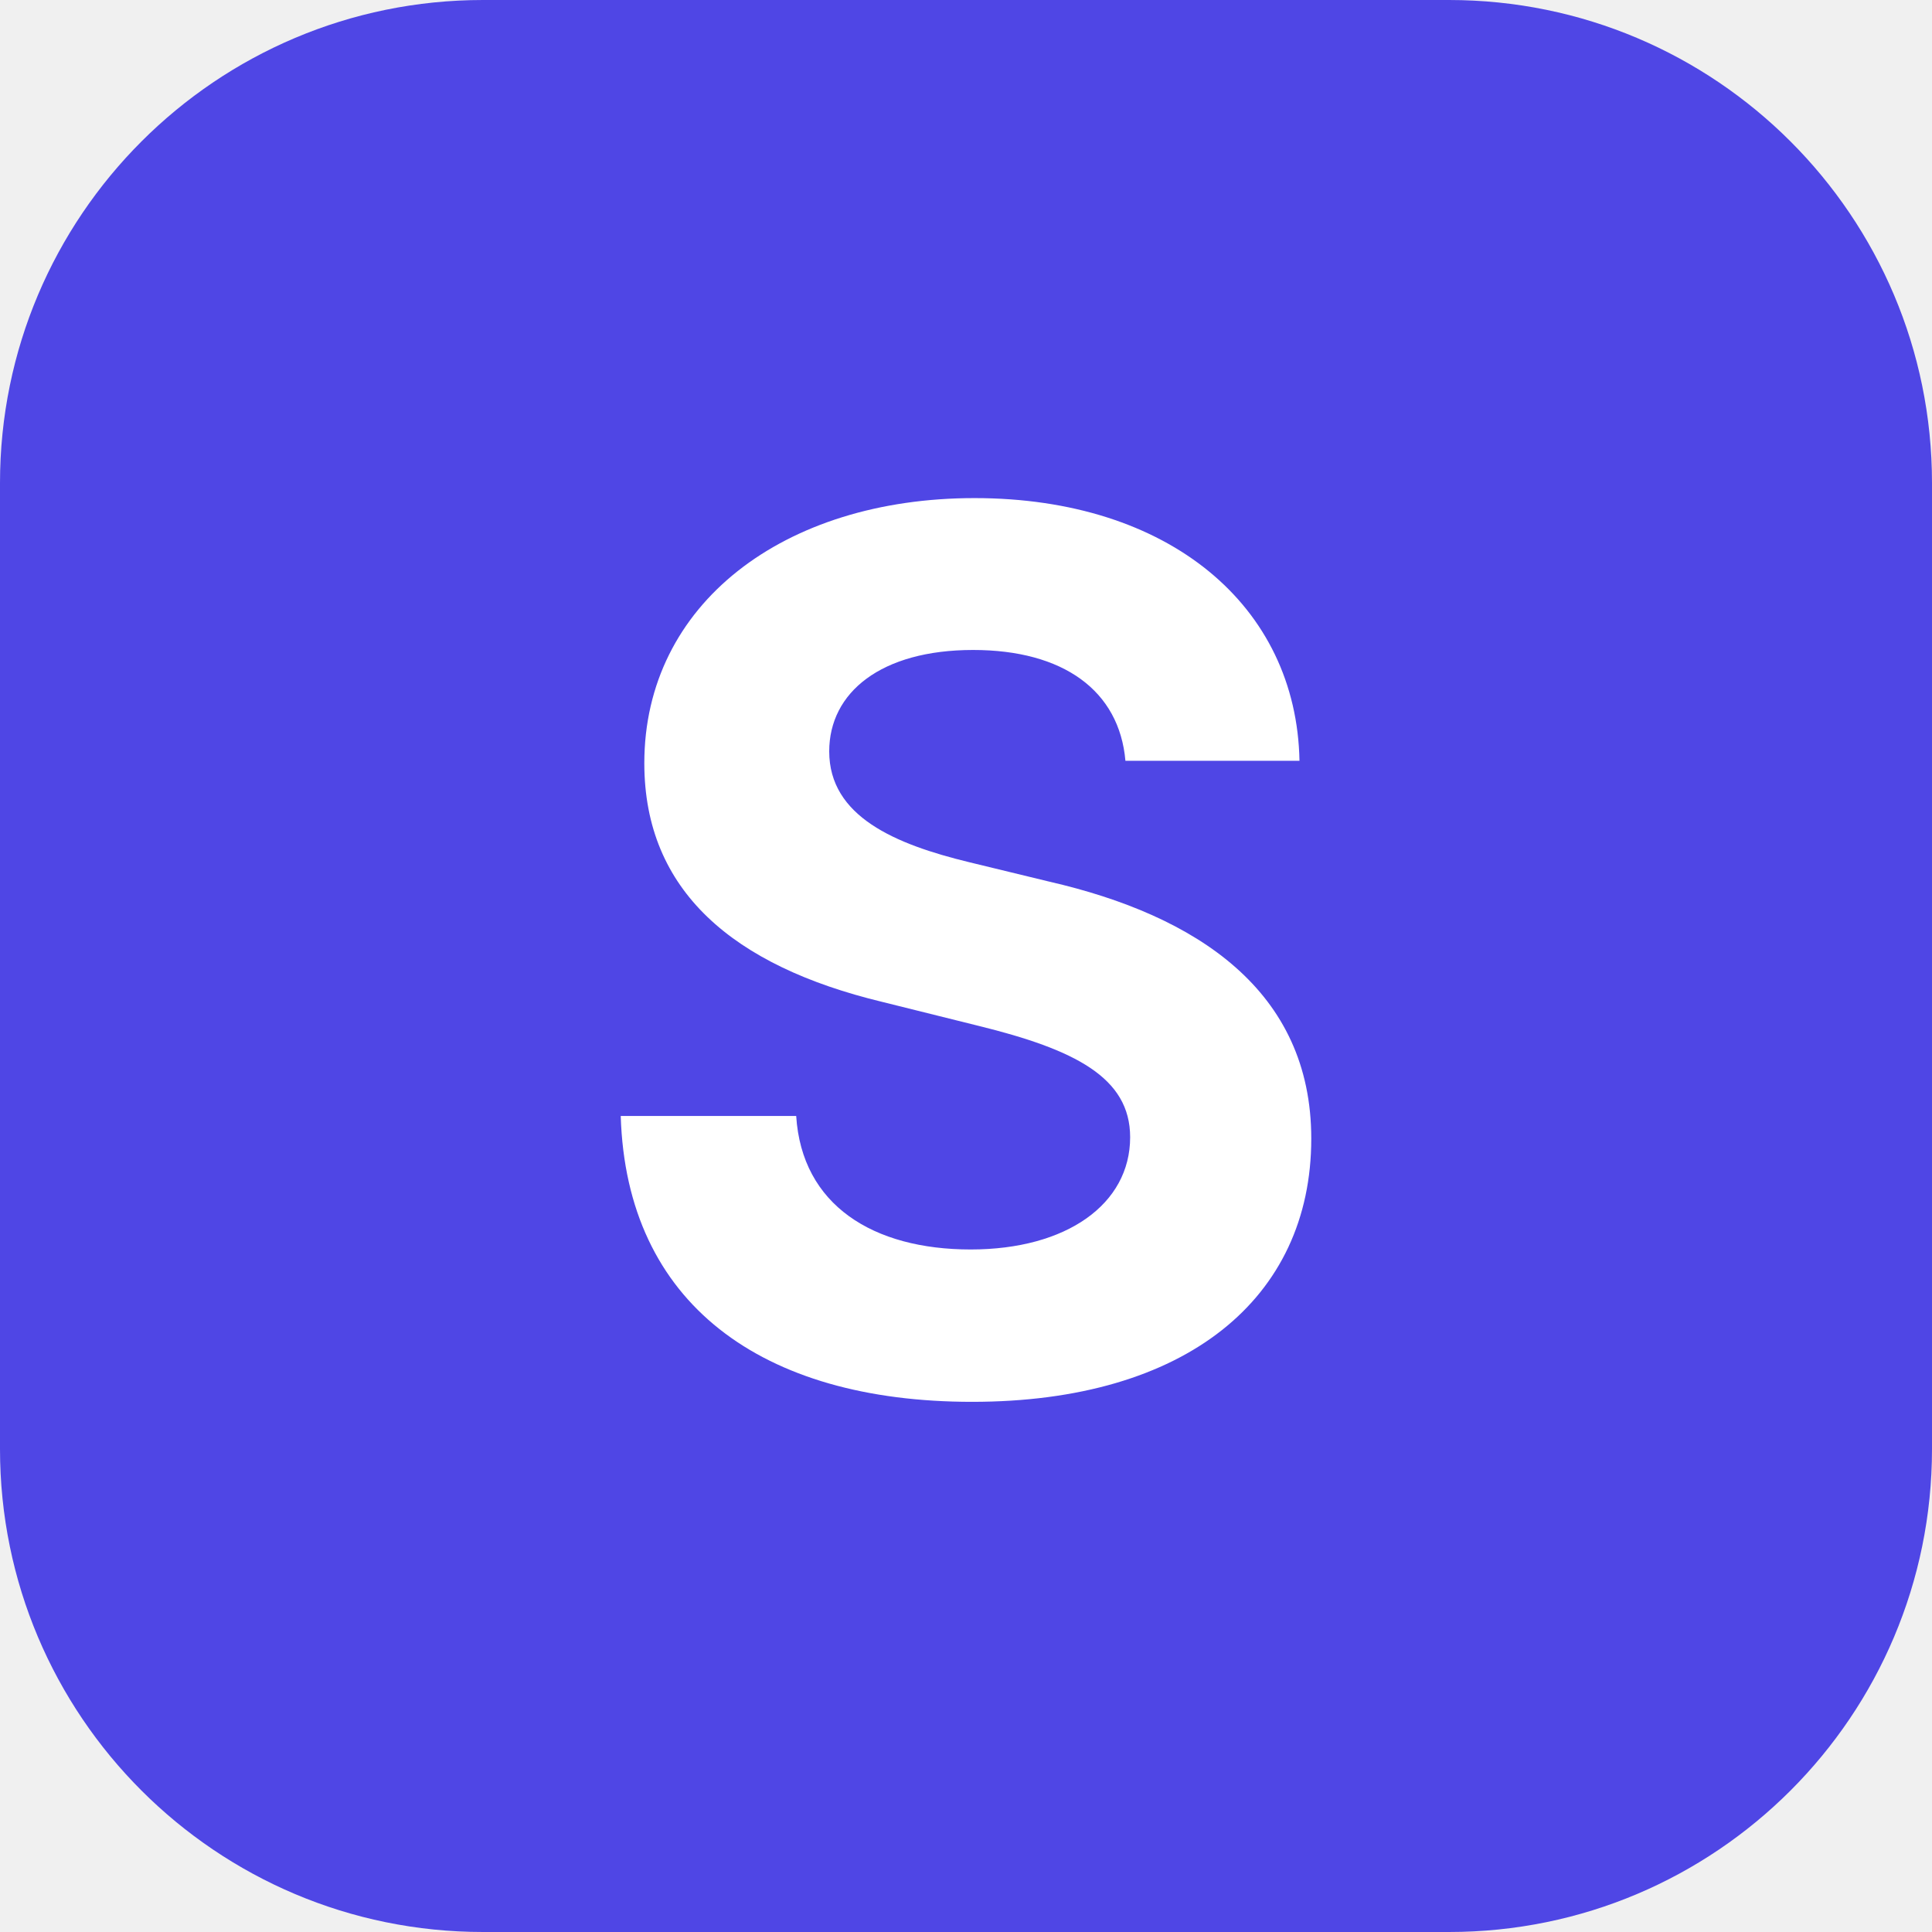
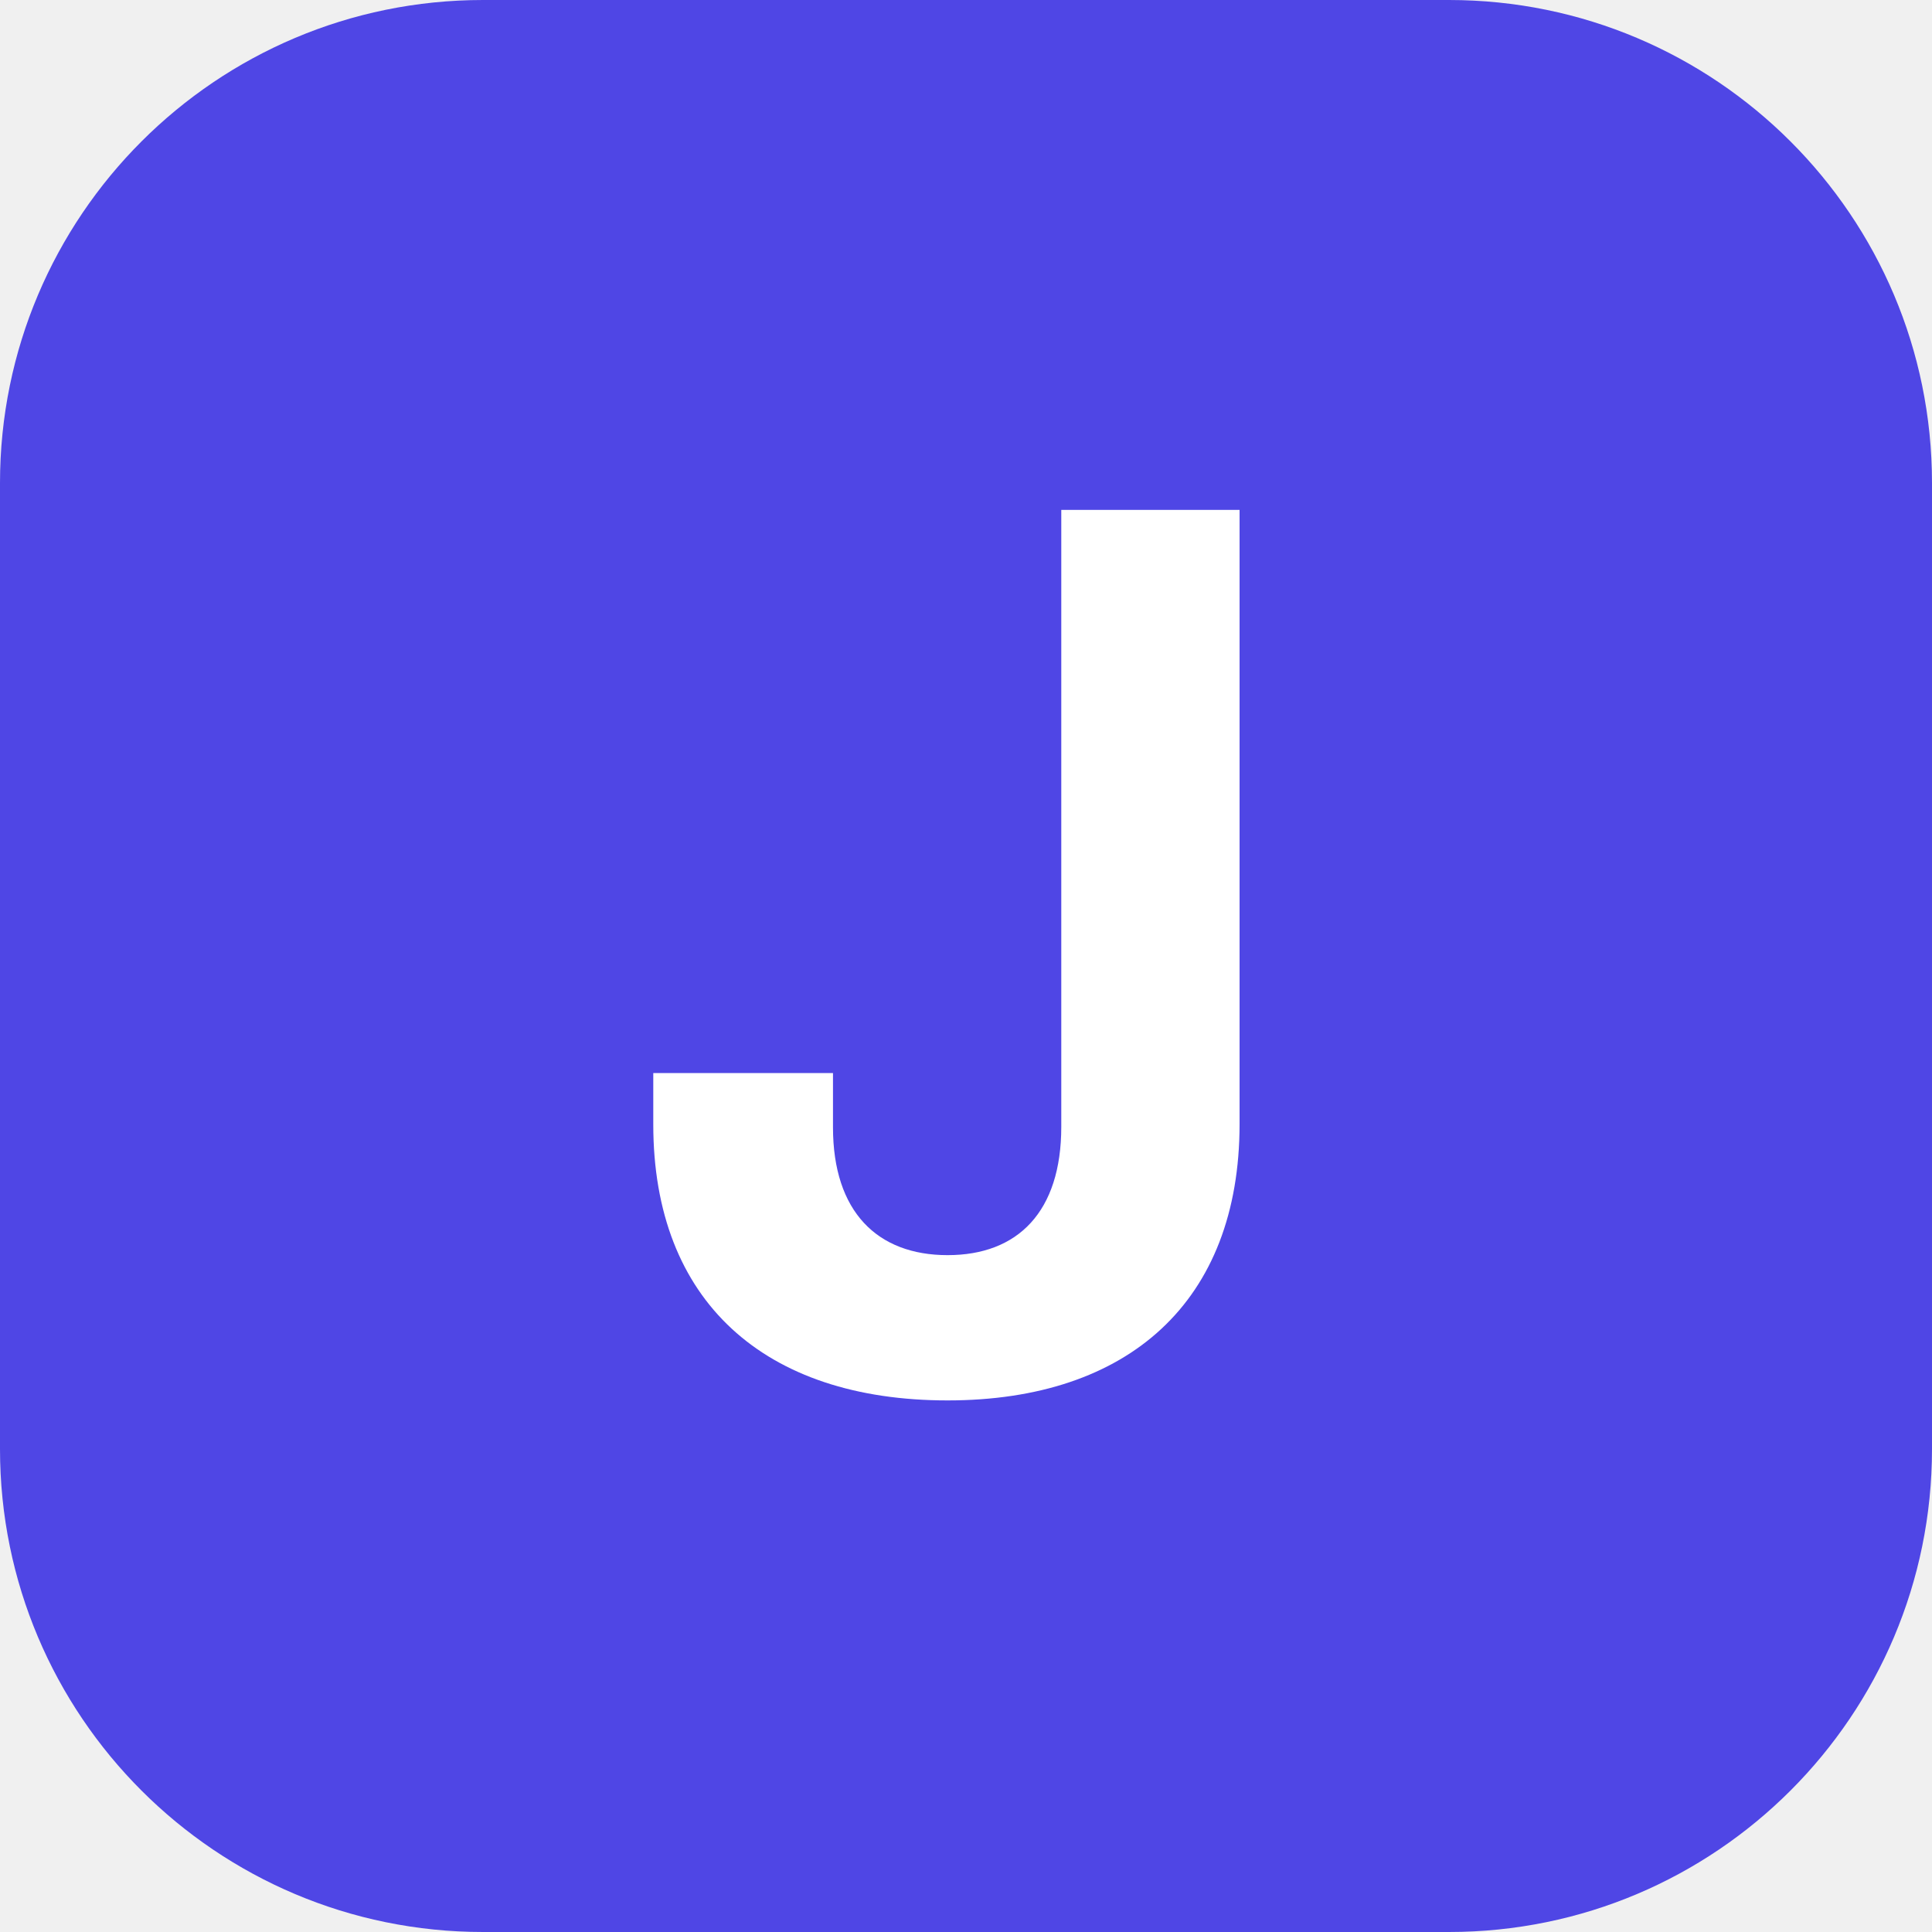
<svg xmlns="http://www.w3.org/2000/svg" viewBox="0 0 64 64">
  <rect width="64" height="64" rx="16" fill="#4f46e5" />
-   <text x="32" y="46" font-family="Inter, Arial, sans-serif" font-size="40" font-weight="700" text-anchor="middle" fill="white">S</text>
+   <text x="32" y="46" font-family="Inter, Arial, sans-serif" font-size="40" font-weight="700" text-anchor="middle" fill="white">J</text>
</svg>
